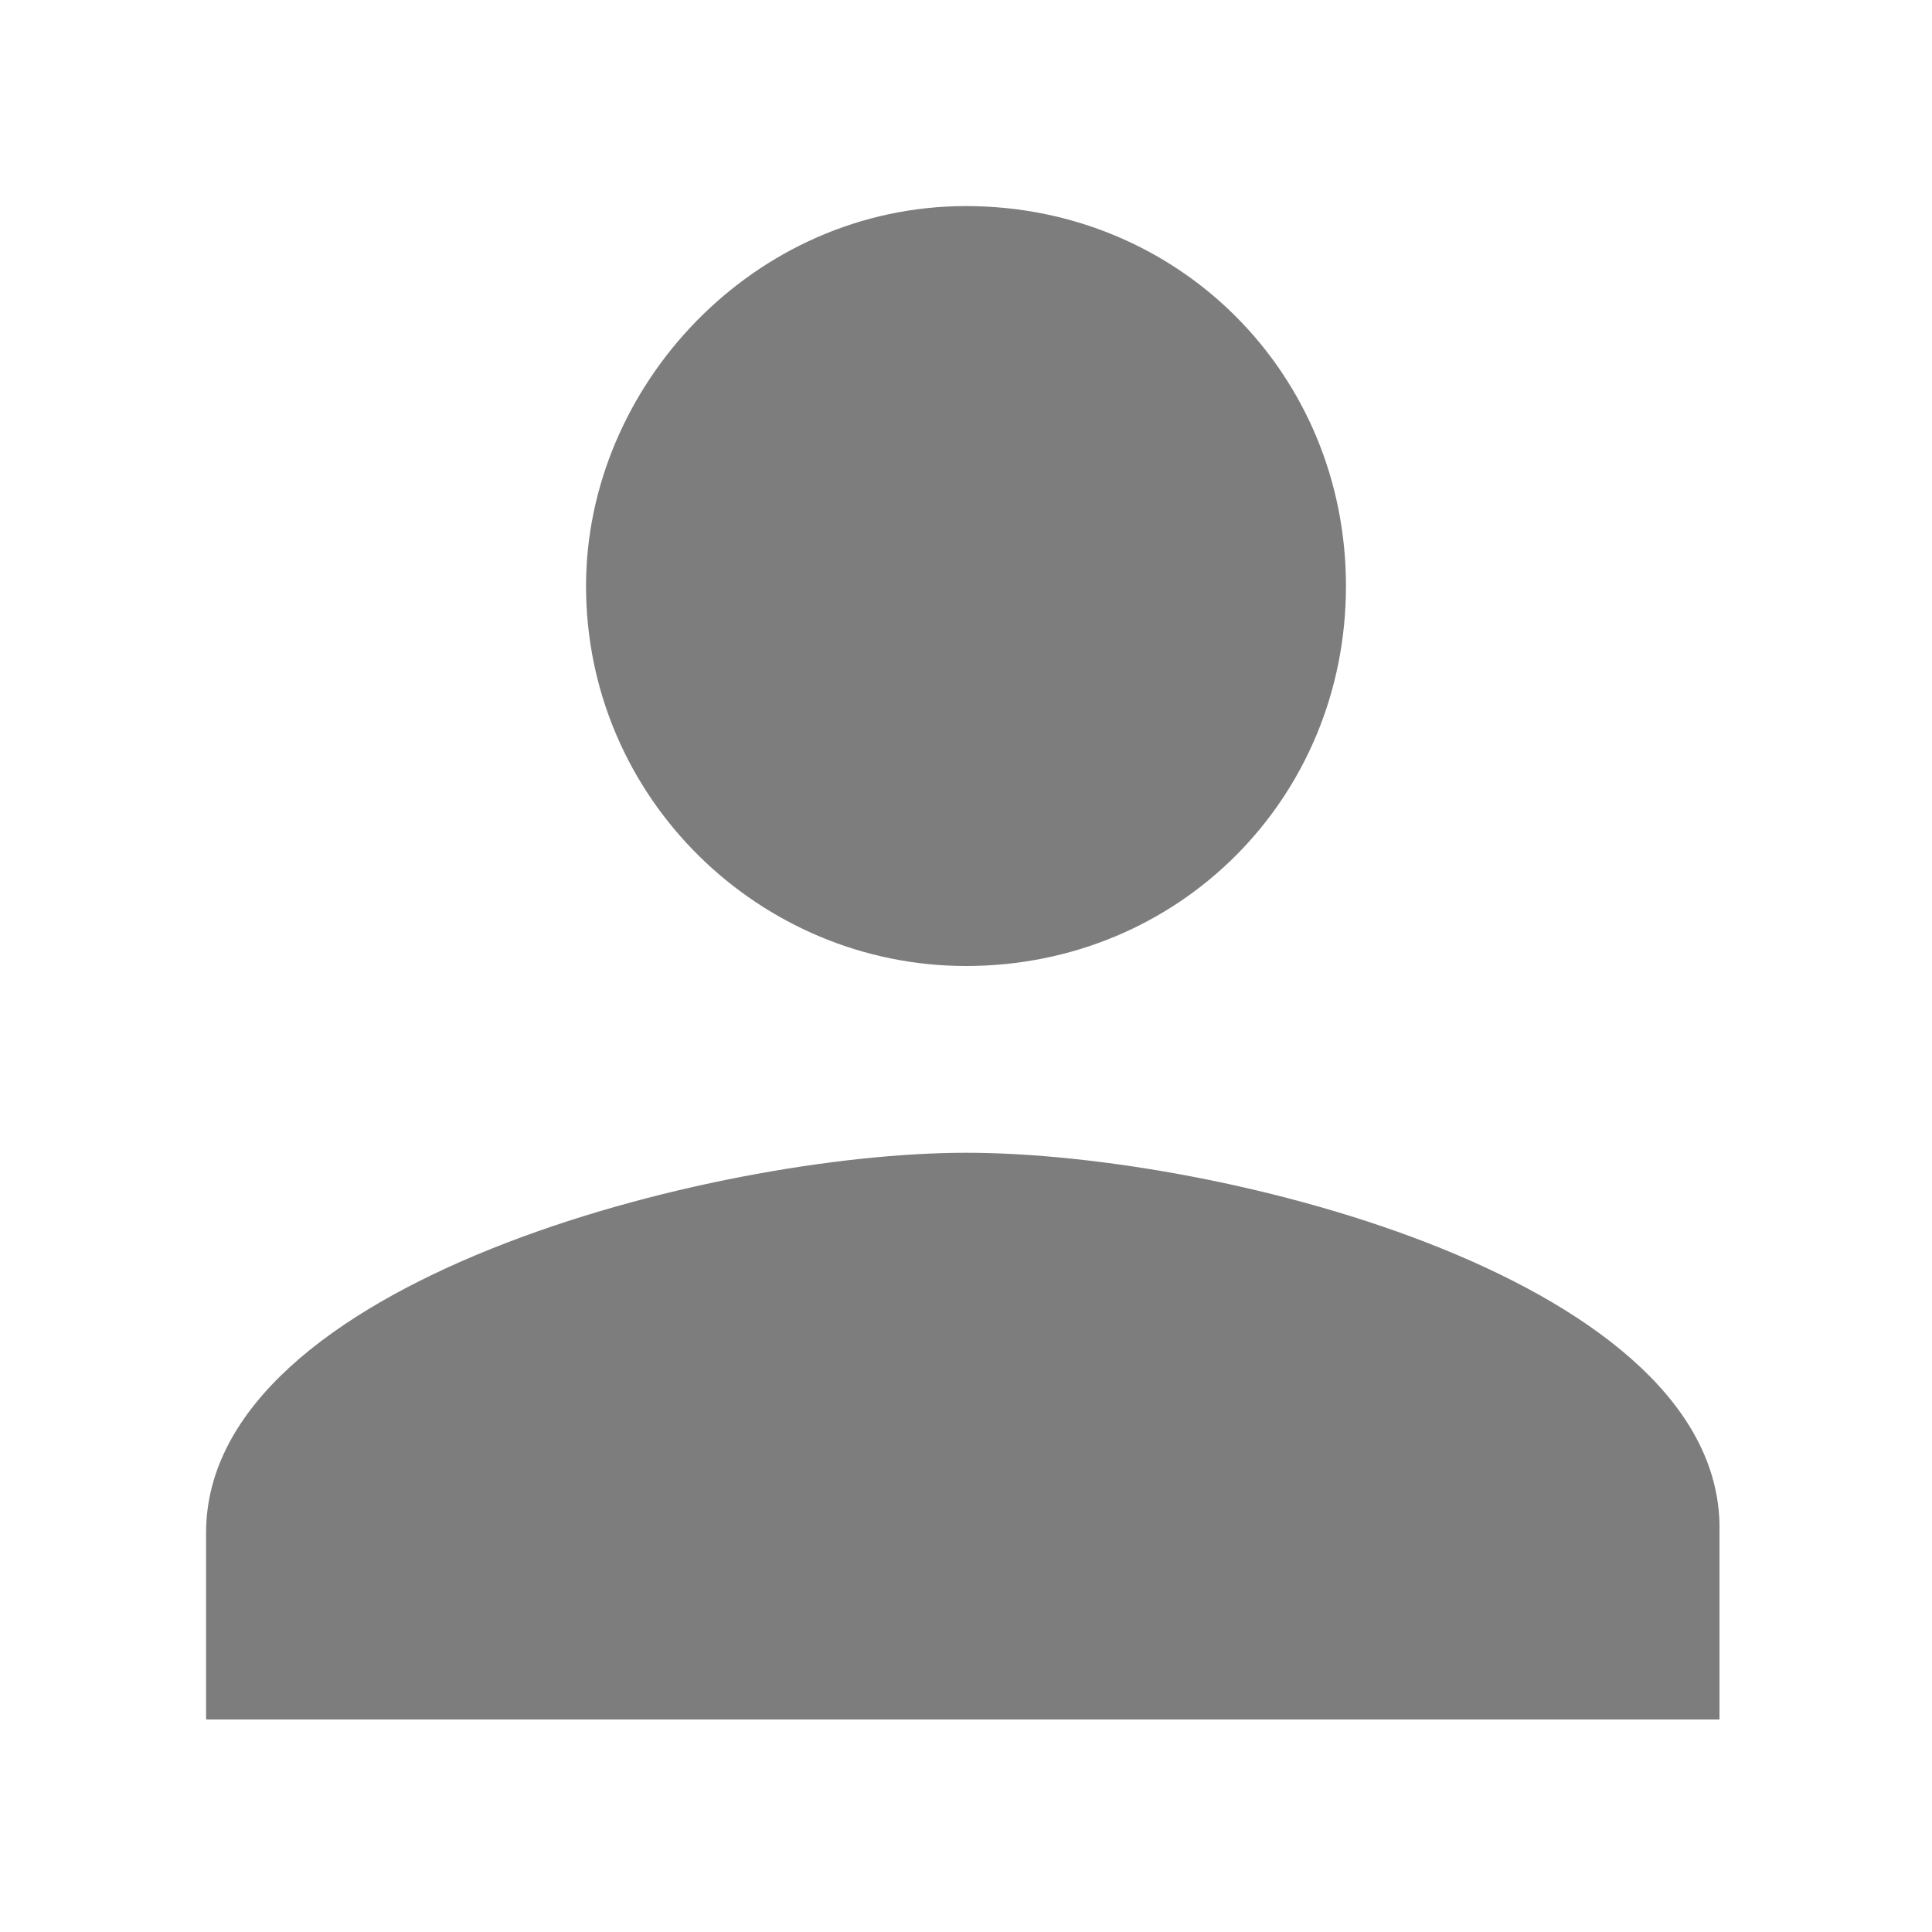
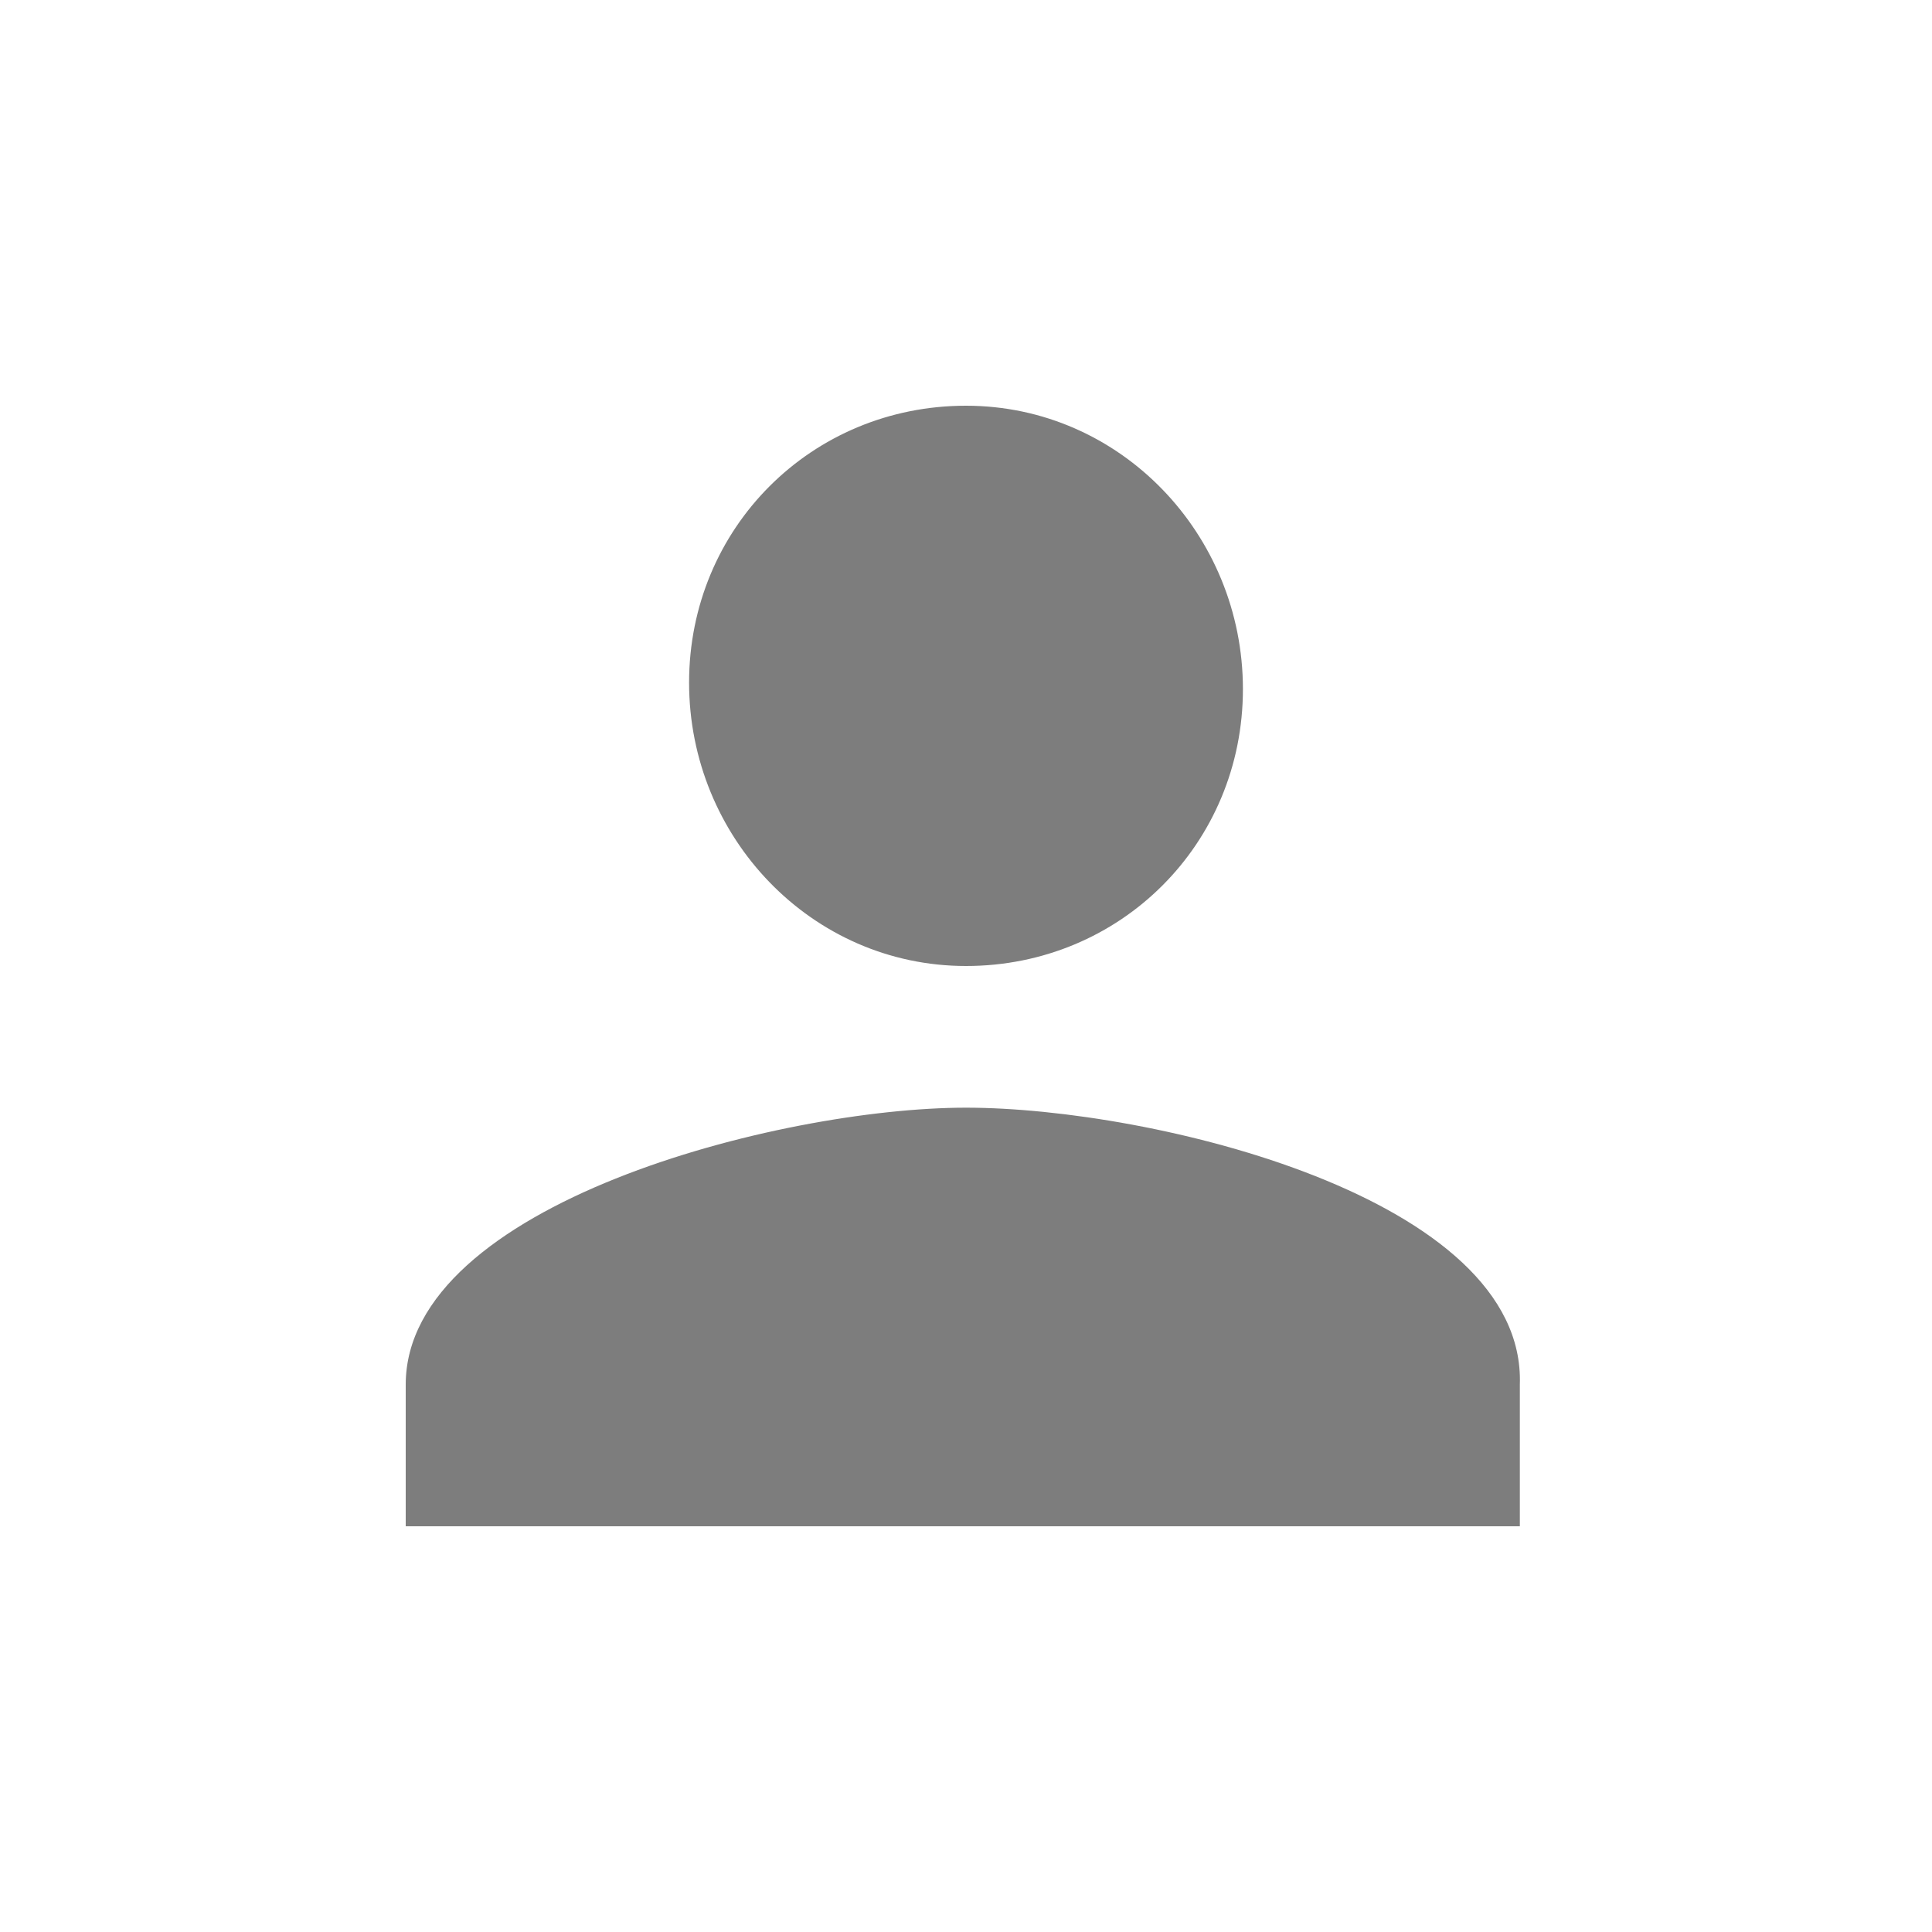
- <svg xmlns="http://www.w3.org/2000/svg" version="1.1" id="图层_1" width="30" height="30" x="0px" y="0px" viewBox="0 0 30 30" style="enable-background:new 0 0 30 30;" xml:space="preserve">
+ <svg xmlns="http://www.w3.org/2000/svg" version="1.1" id="图层_1" x="0px" y="0px" viewBox="0 0 30 30" style="enable-background:new 0 0 30 30;" xml:space="preserve">
  <style type="text/css">
- 	.st0{opacity:0.51;enable-background:new    ;}
+ 	.st0{opacity:0.51;fill:none;}
+ 	.st1{opacity:0.51;}
</style>
-   <path class="st0" d="M15,15c3.3,0,5.9-2.6,5.9-5.9S18.3,3.2,15,3.2S9.1,6,9.1,9.1C9.1,12.4,11.8,15,15,15z M15,17.9  c-3.9,0-11.8,2-11.8,5.9v2.9h23.5v-2.9C26.8,19.9,19,17.9,15,17.9z" />
+   <path class="st0" d="M2,2h26v26H2V2z" />
+   <path class="st1" d="M15,15c2.4,0,4.3-1.9,4.3-4.3S17.4,6.3,15,6.3s-4.3,1.9-4.3,4.3S12.6,15,15,15z M15,17.2  c-2.9,0-8.7,1.5-8.7,4.3v2.2h17.3v-2.2C23.7,18.6,17.9,17.2,15,17.2z" />
</svg>
